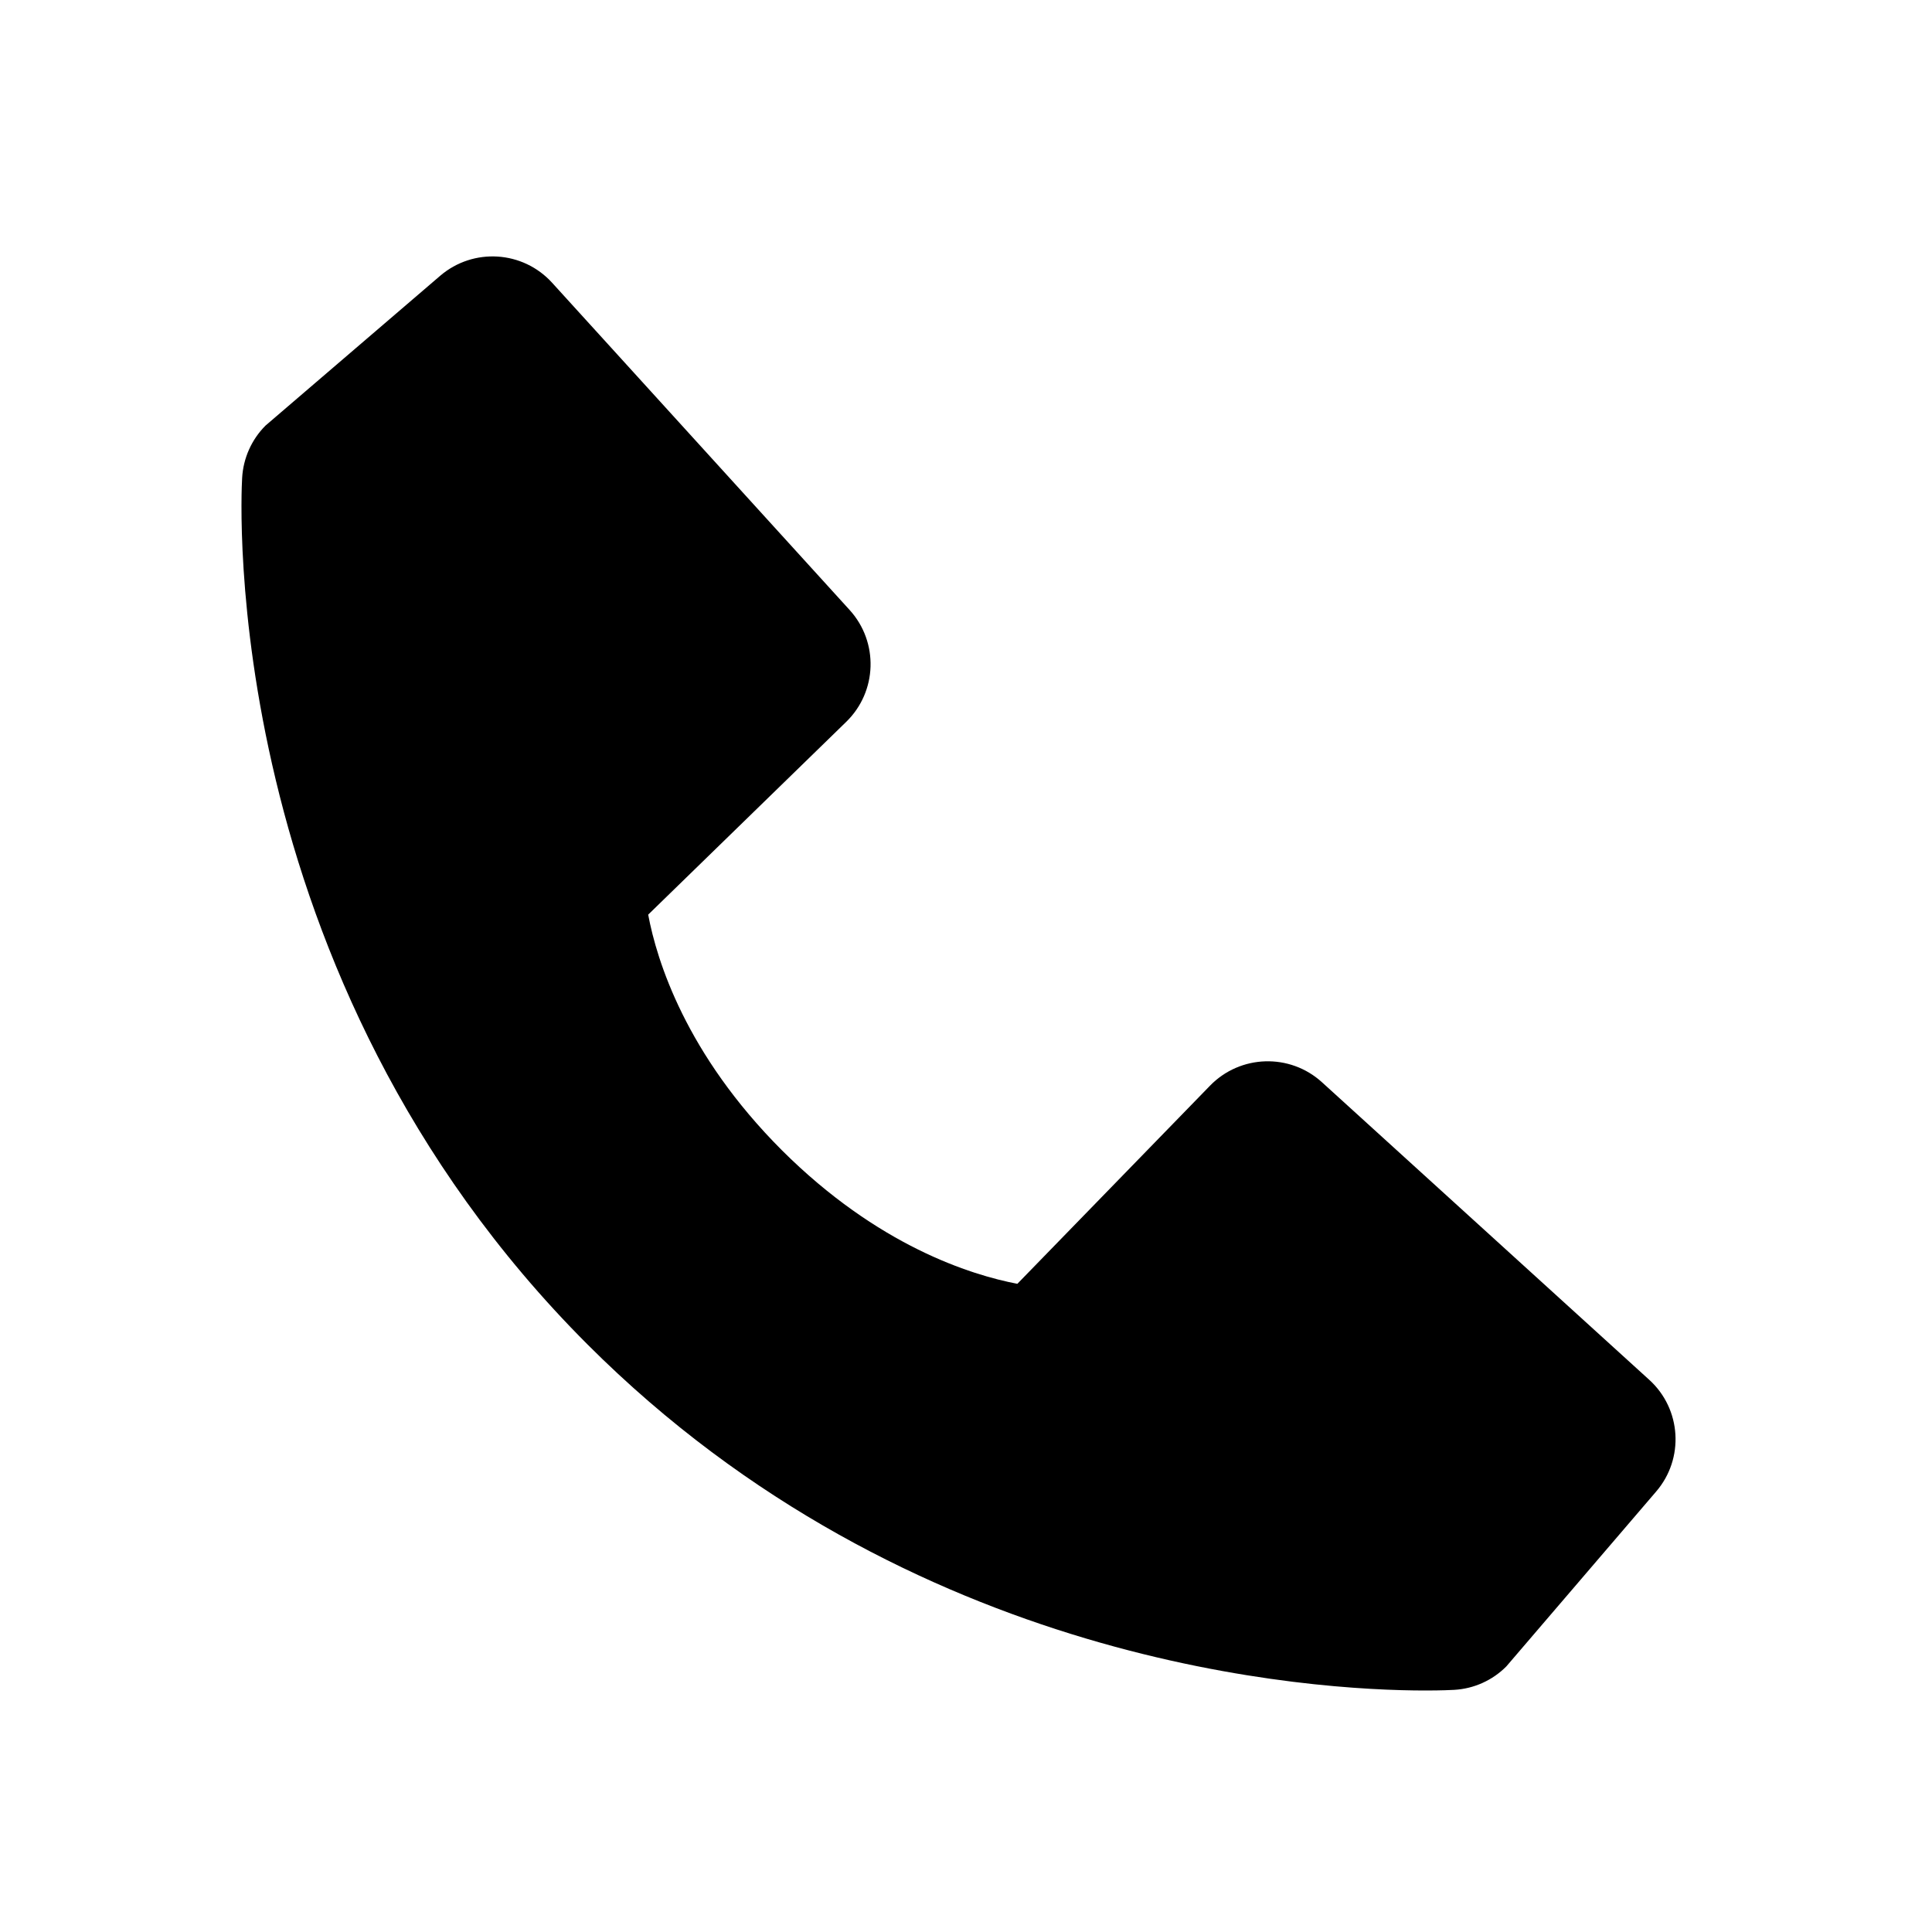
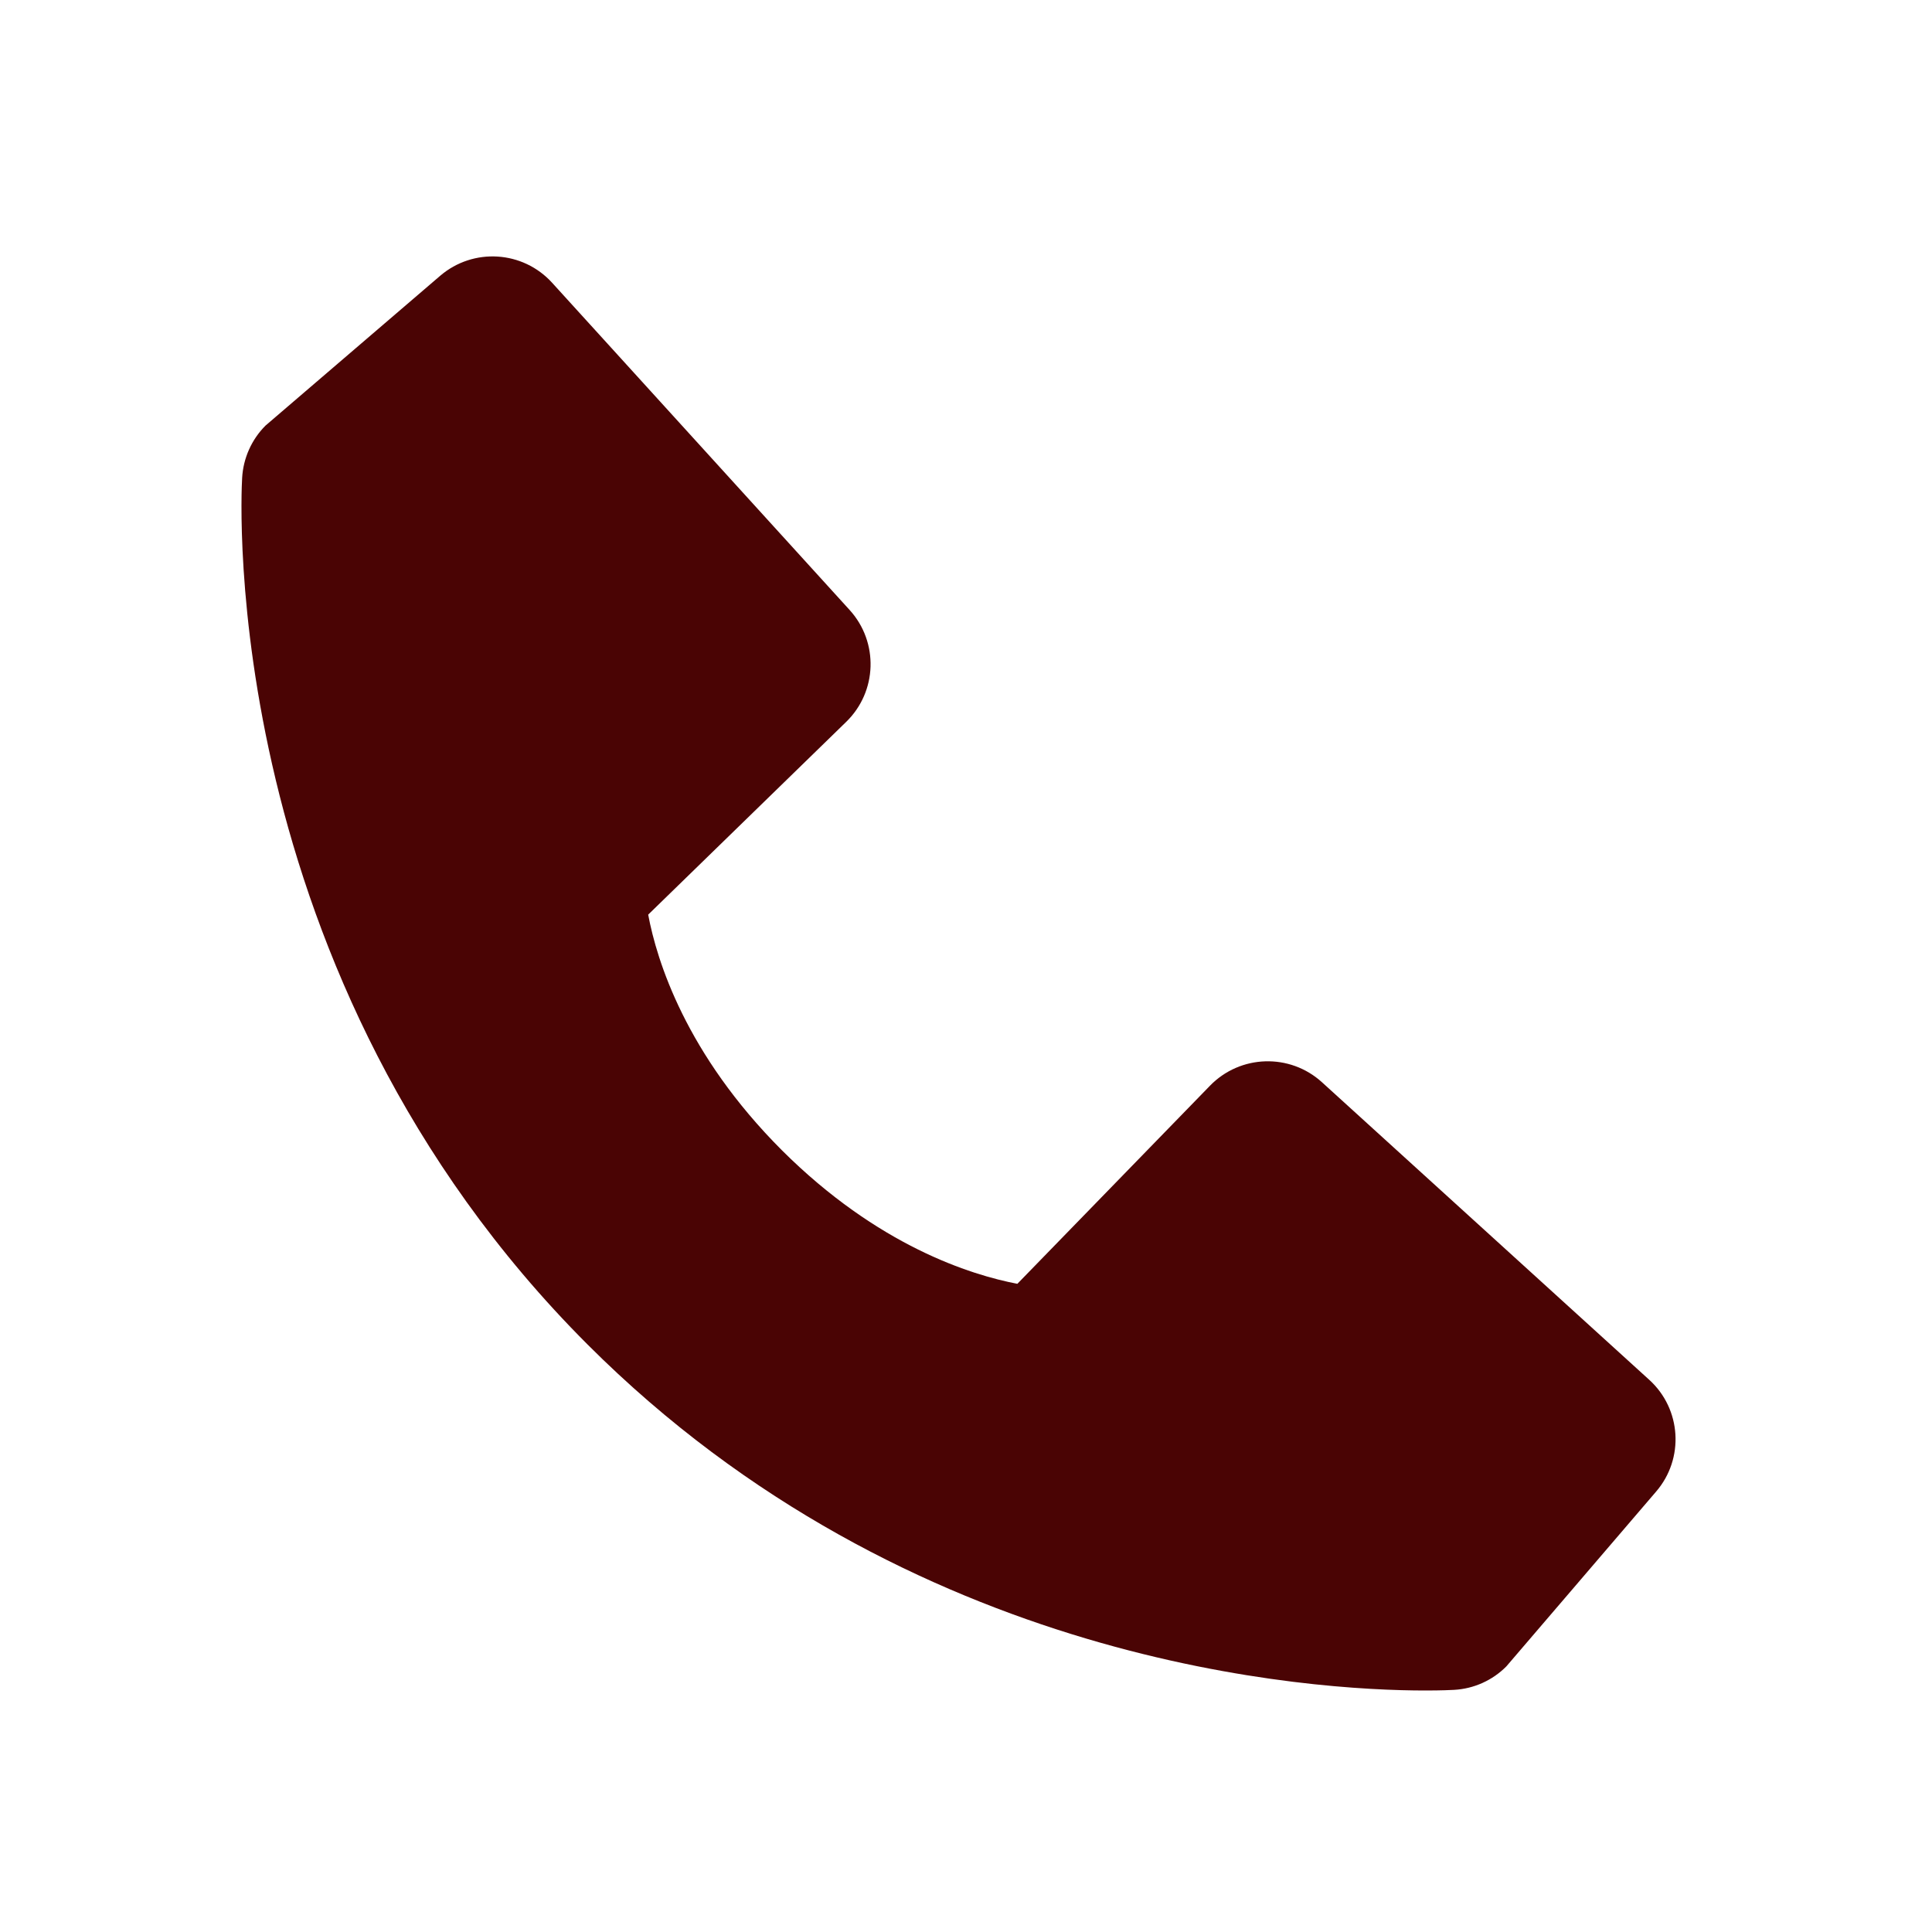
- <svg xmlns="http://www.w3.org/2000/svg" viewBox="0 0 24 24" fill="#000000" width="24" height="24">
+ <svg xmlns="http://www.w3.org/2000/svg" viewBox="0 0 24 24" fill="#4a0404" width="24" height="24">
  <path d="m20.487 17.14-4.065-3.696a1.001 1.001 0 0 0-1.391.043l-2.393 2.461c-.576-.11-1.734-.471-2.926-1.66-1.192-1.193-1.553-2.354-1.66-2.926l2.459-2.394a1 1 0 0 0 .043-1.391L6.859 3.513a1 1 0 0 0-1.391-.087l-2.17 1.861a1 1 0 0 0-.29.649c-.015.25-.301 6.172 4.291 10.766C11.305 20.707 16.323 21 17.705 21c.202 0 .326-.006.359-.008a.992.992 0 0 0 .648-.291l1.86-2.171a.997.997 0 0 0-.085-1.39z" />
</svg>
